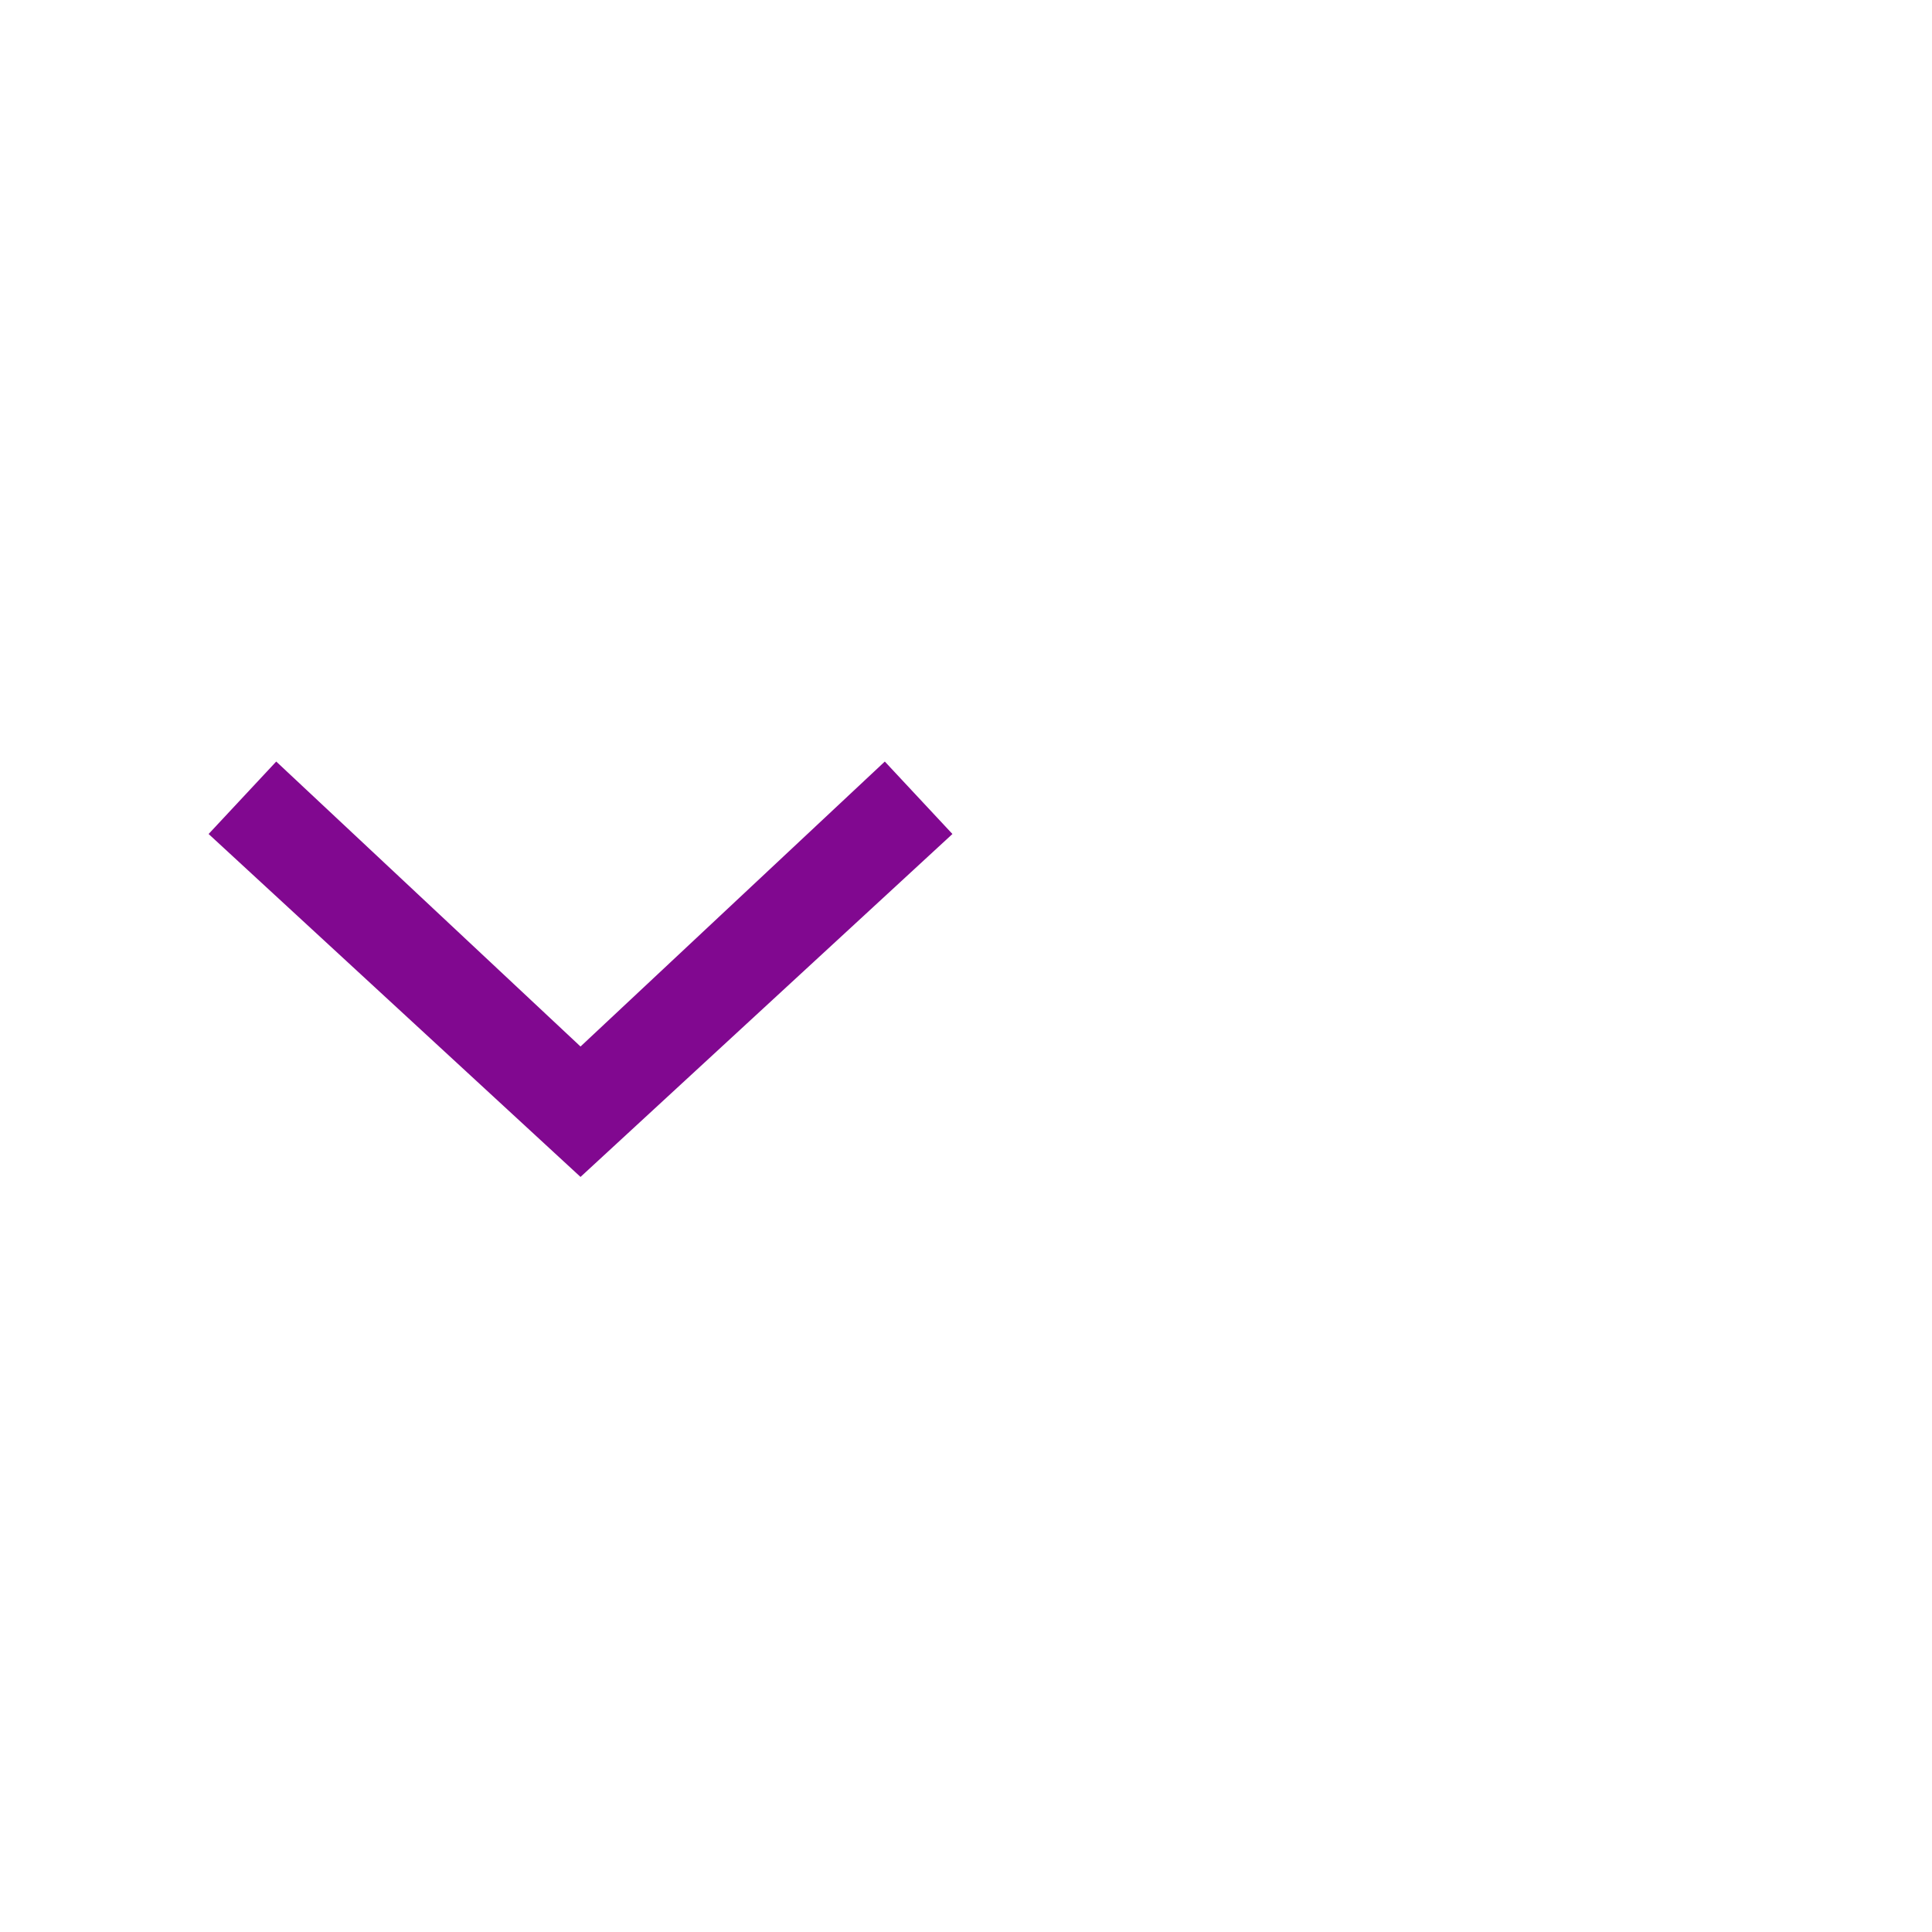
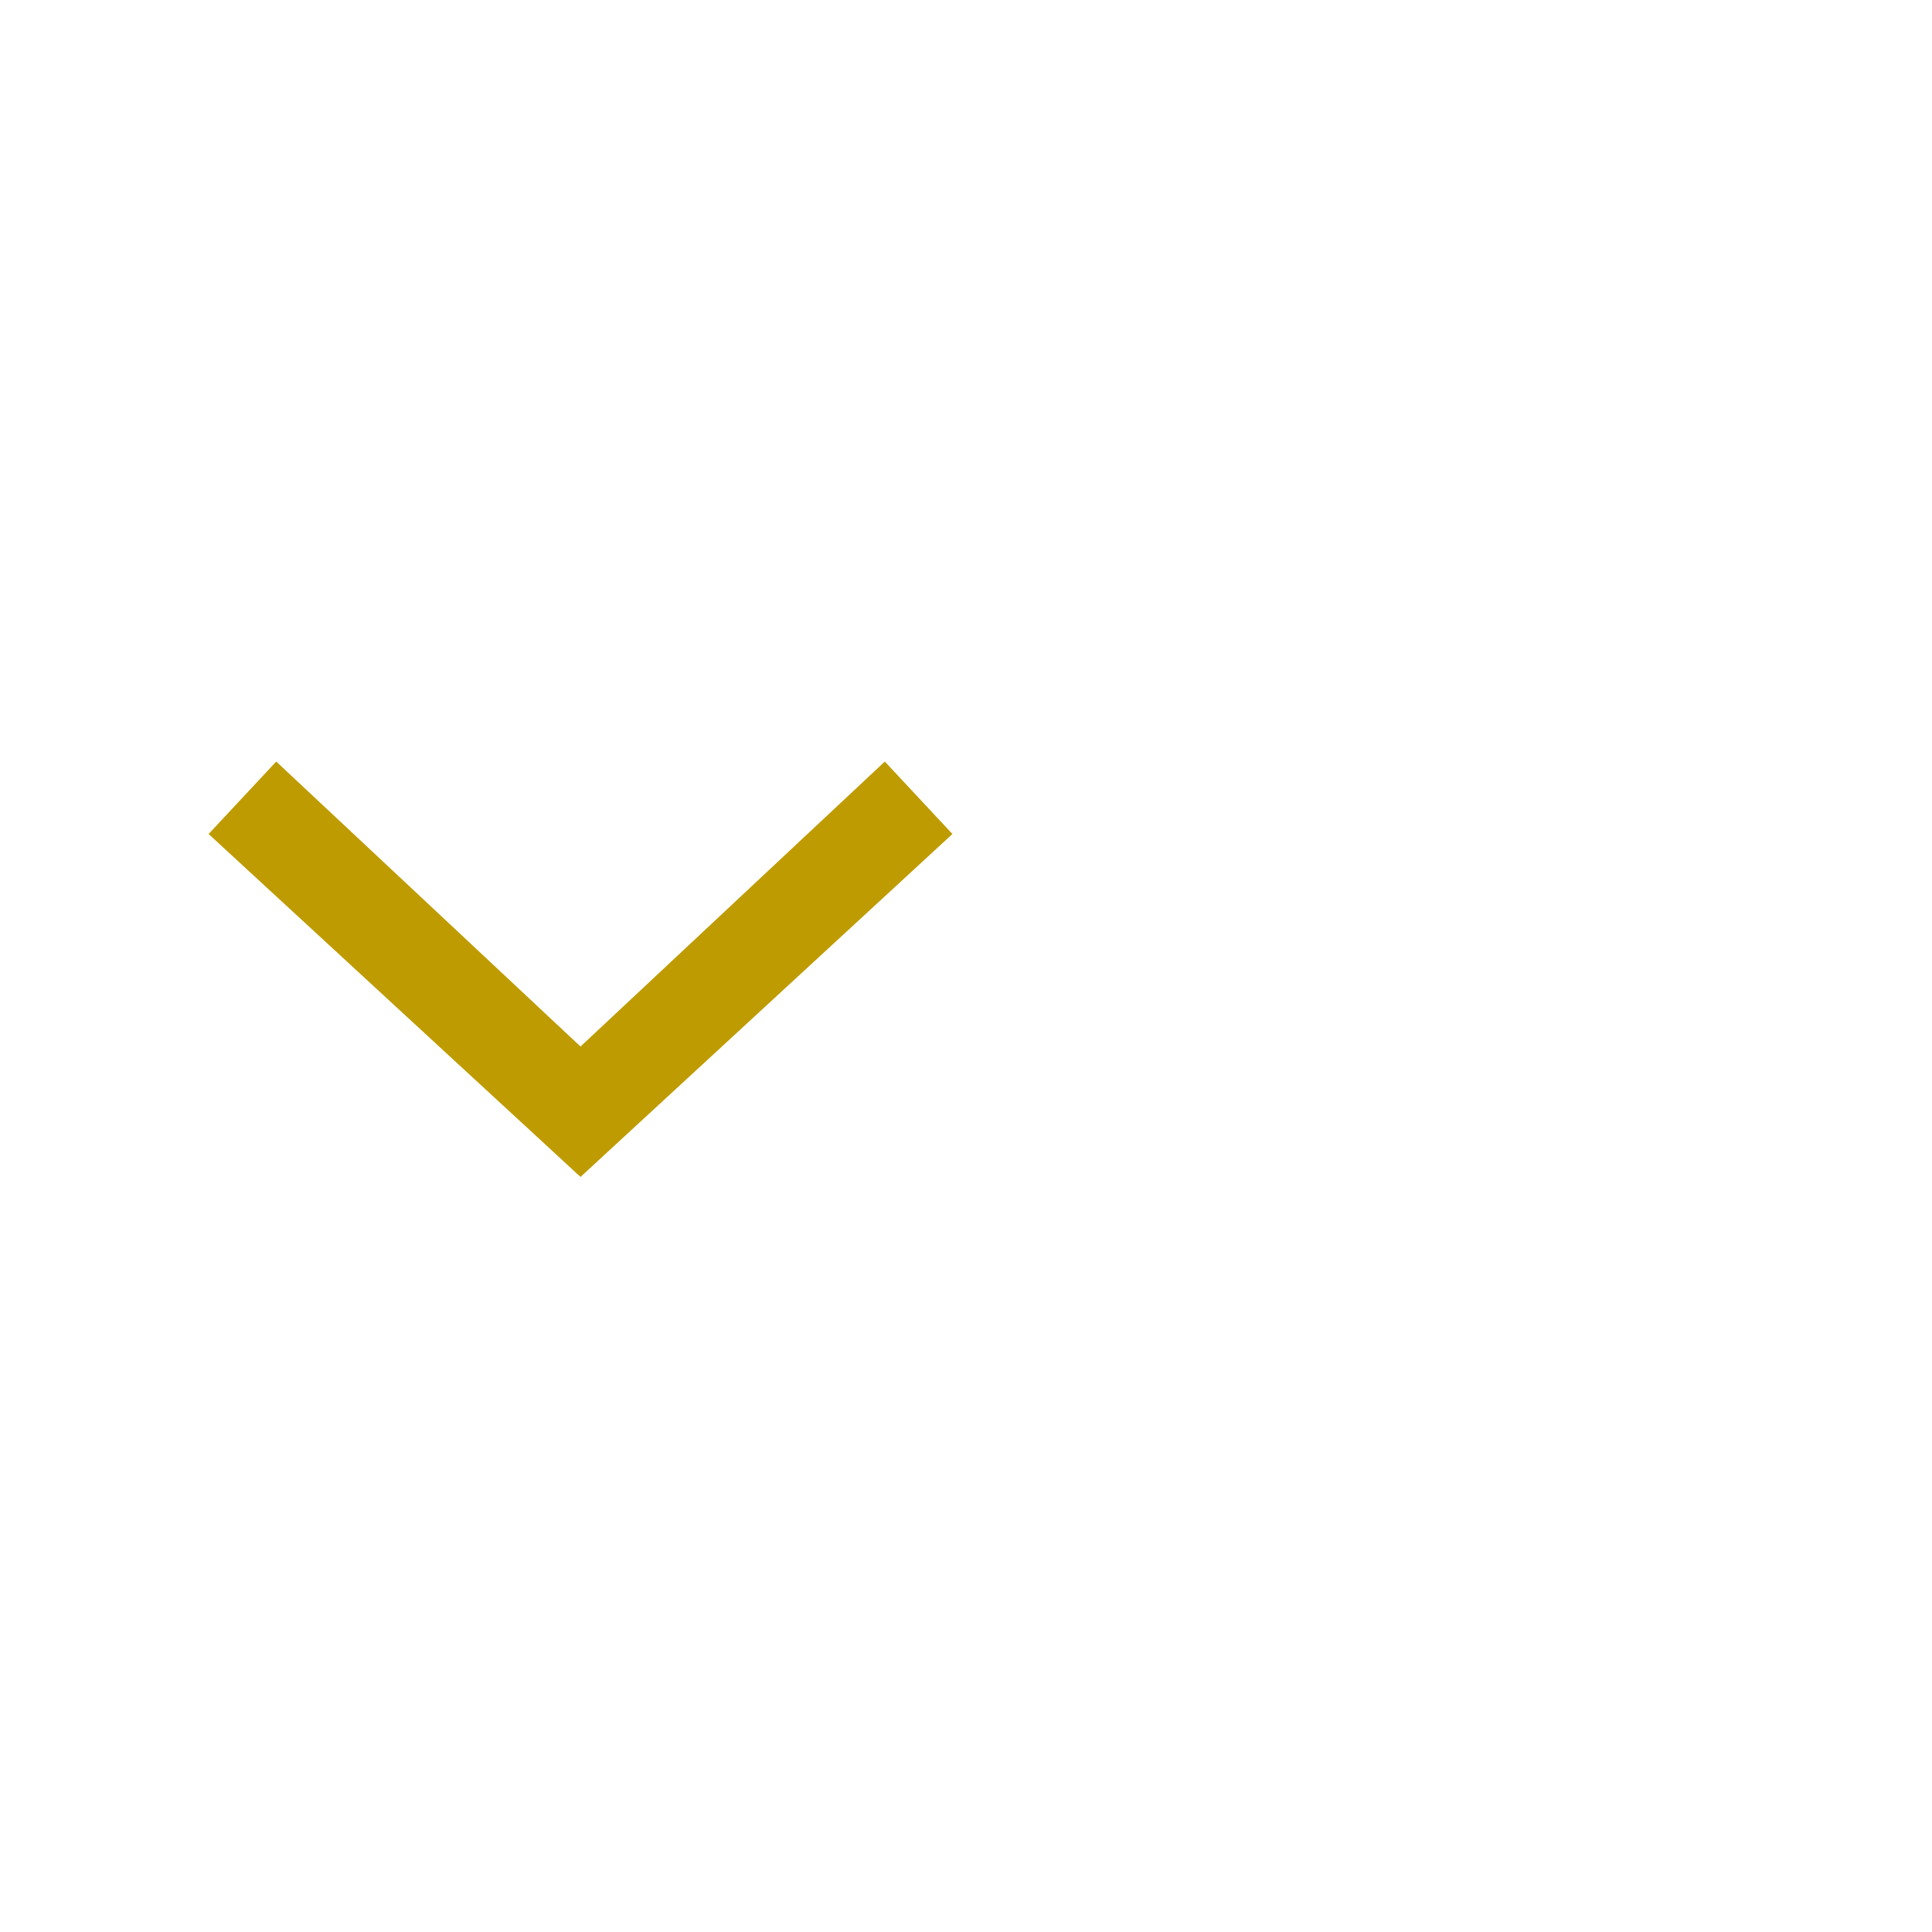
<svg xmlns="http://www.w3.org/2000/svg" version="1.1" id="svg11" x="0px" y="0px" viewBox="0 0 40 40" style="enable-background:new 0 0 40 40;" xml:space="preserve">
  <style type="text/css">
- 	.st0{fill-rule:evenodd;clip-rule:evenodd;fill:#810890;}
+ 	.st0{fill-rule:evenodd;clip-rule:evenodd;fill:#bf9b02;}
	.st1{fill:none;}
</style>
  <g id="ComboBox">
    <g id="ic-arrow-drop-down" transform="translate(0, 8)">
      <g id="Group_8822" transform="translate(4.319, 7.767)">
        <polygon id="Path_18879" class="st0" points="7.7,8.6 0,1.5 1.4,0 7.7,5.9 14,0 15.4,1.5    " />
      </g>
      <polygon id="Rectangle_4407" class="st1" points="0,0 24,0 24,24 0,24   " />
    </g>
  </g>
</svg>
